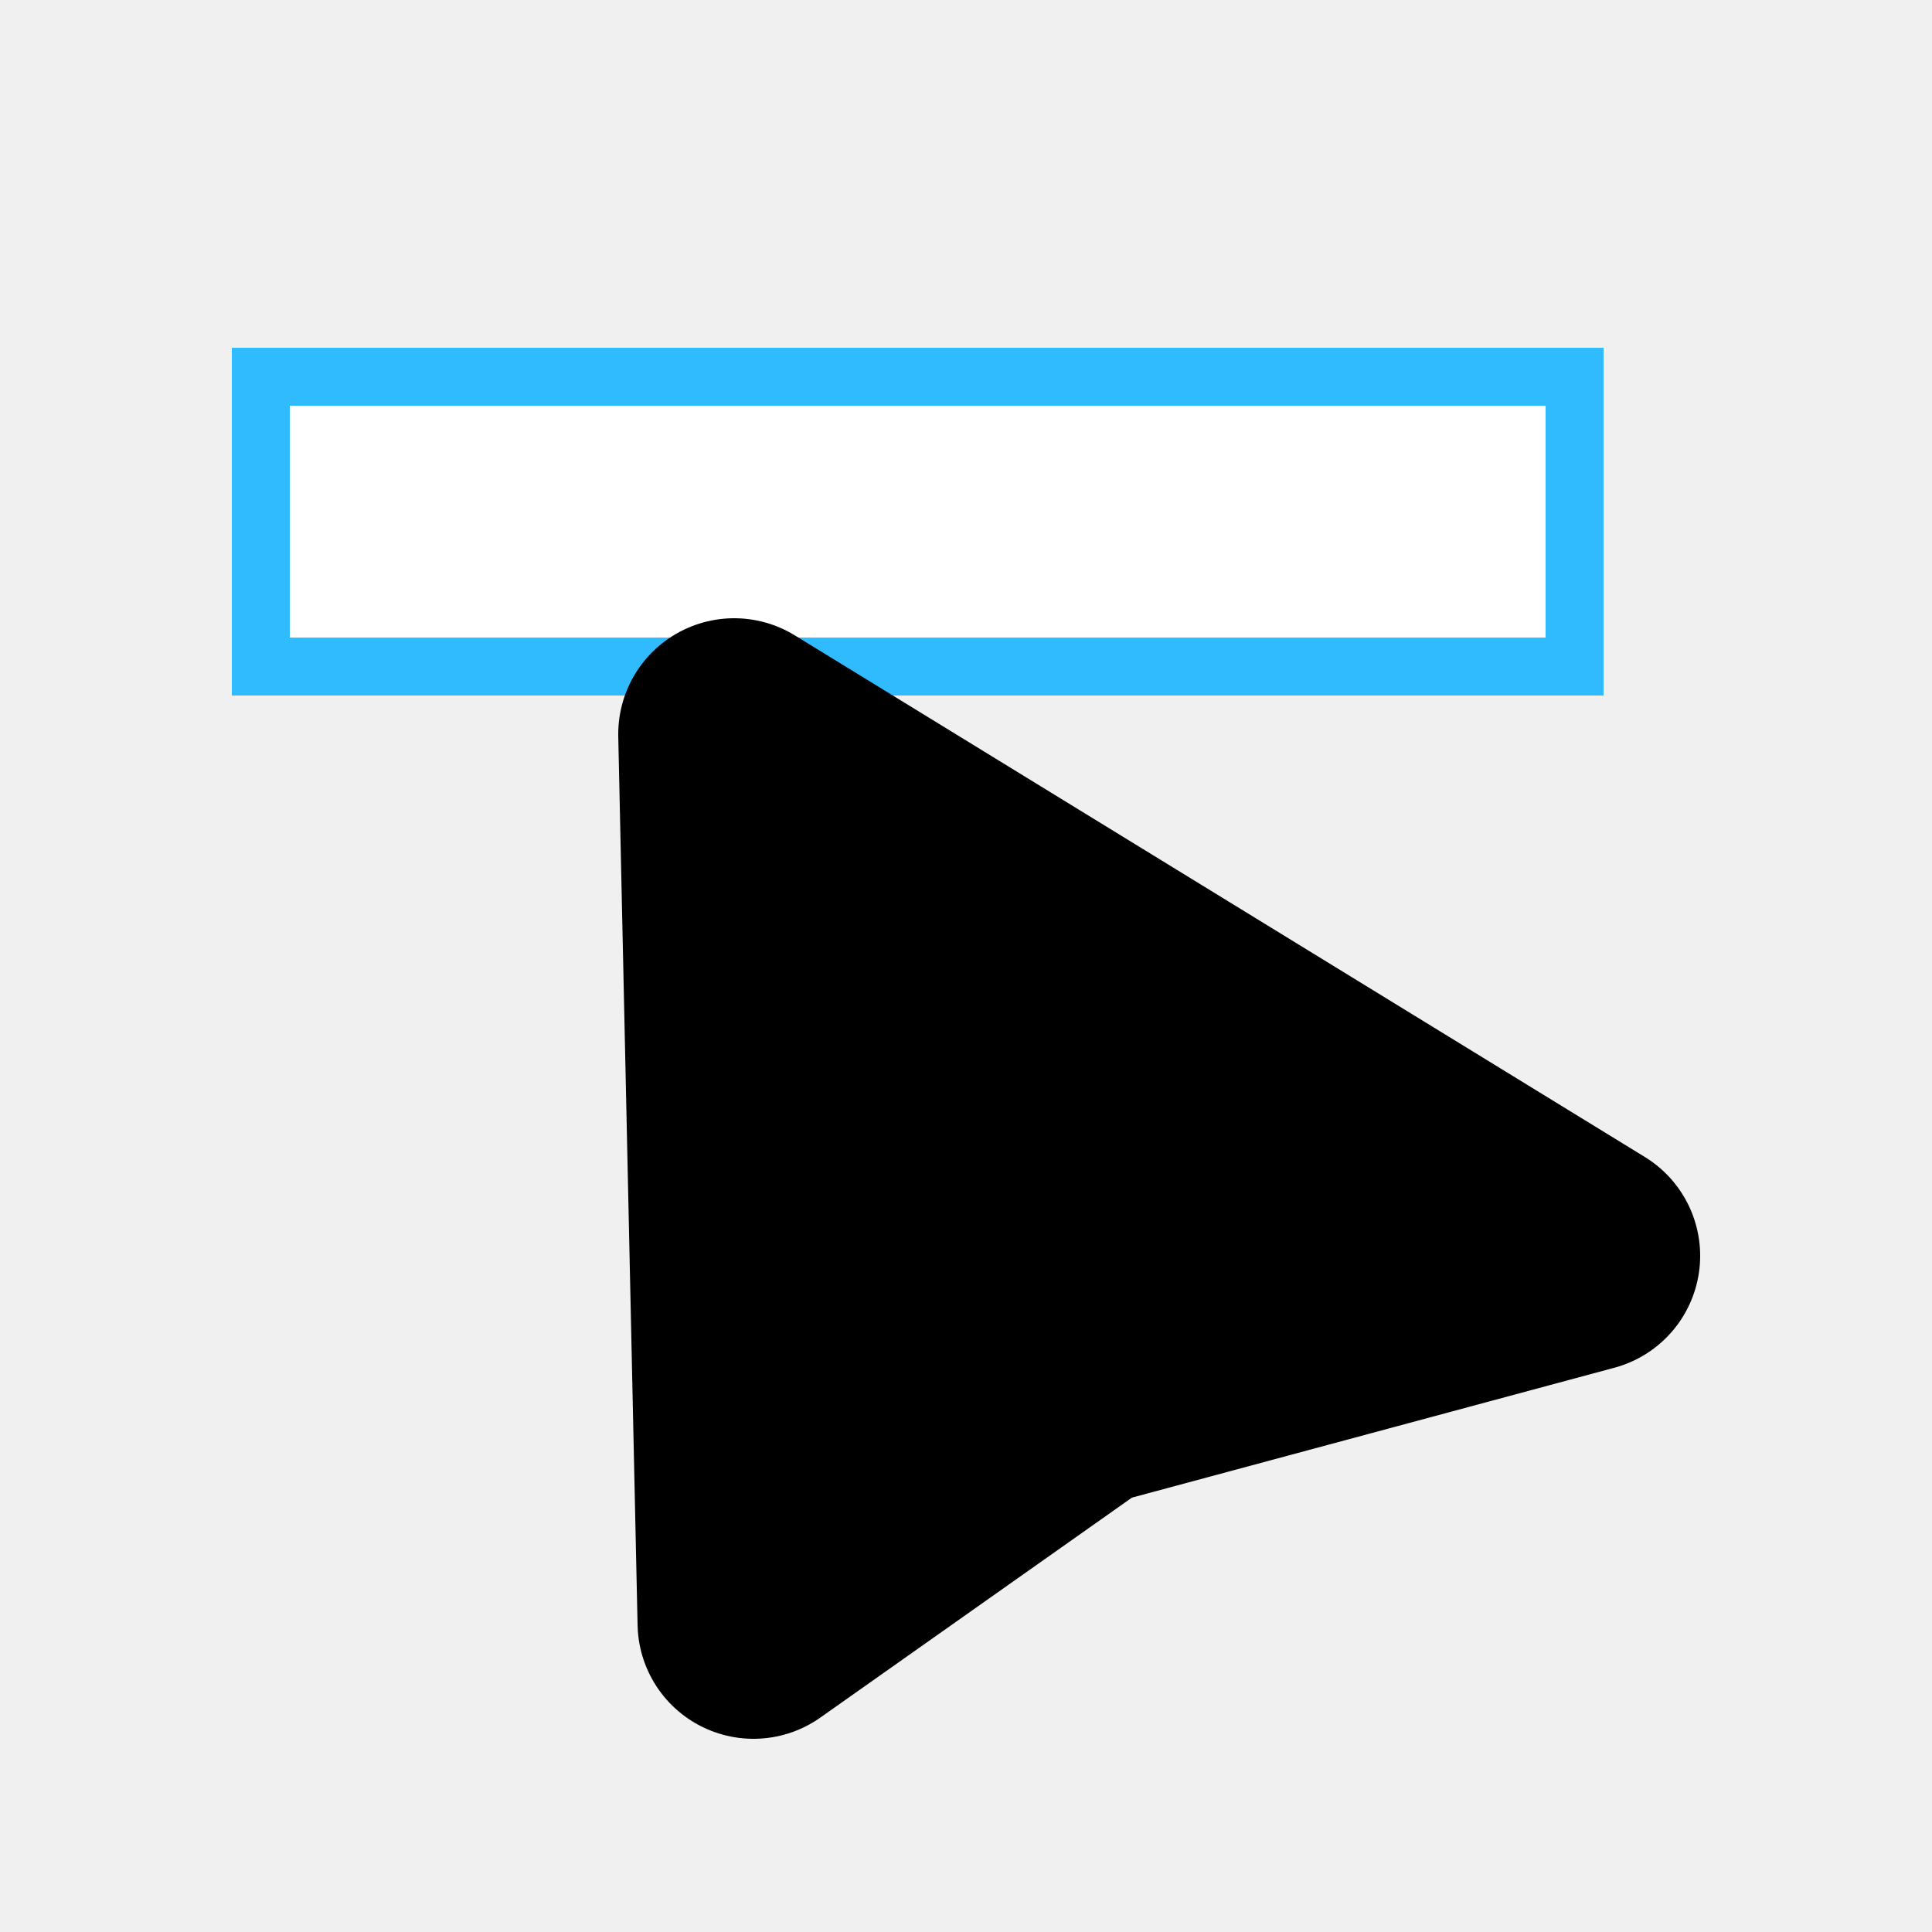
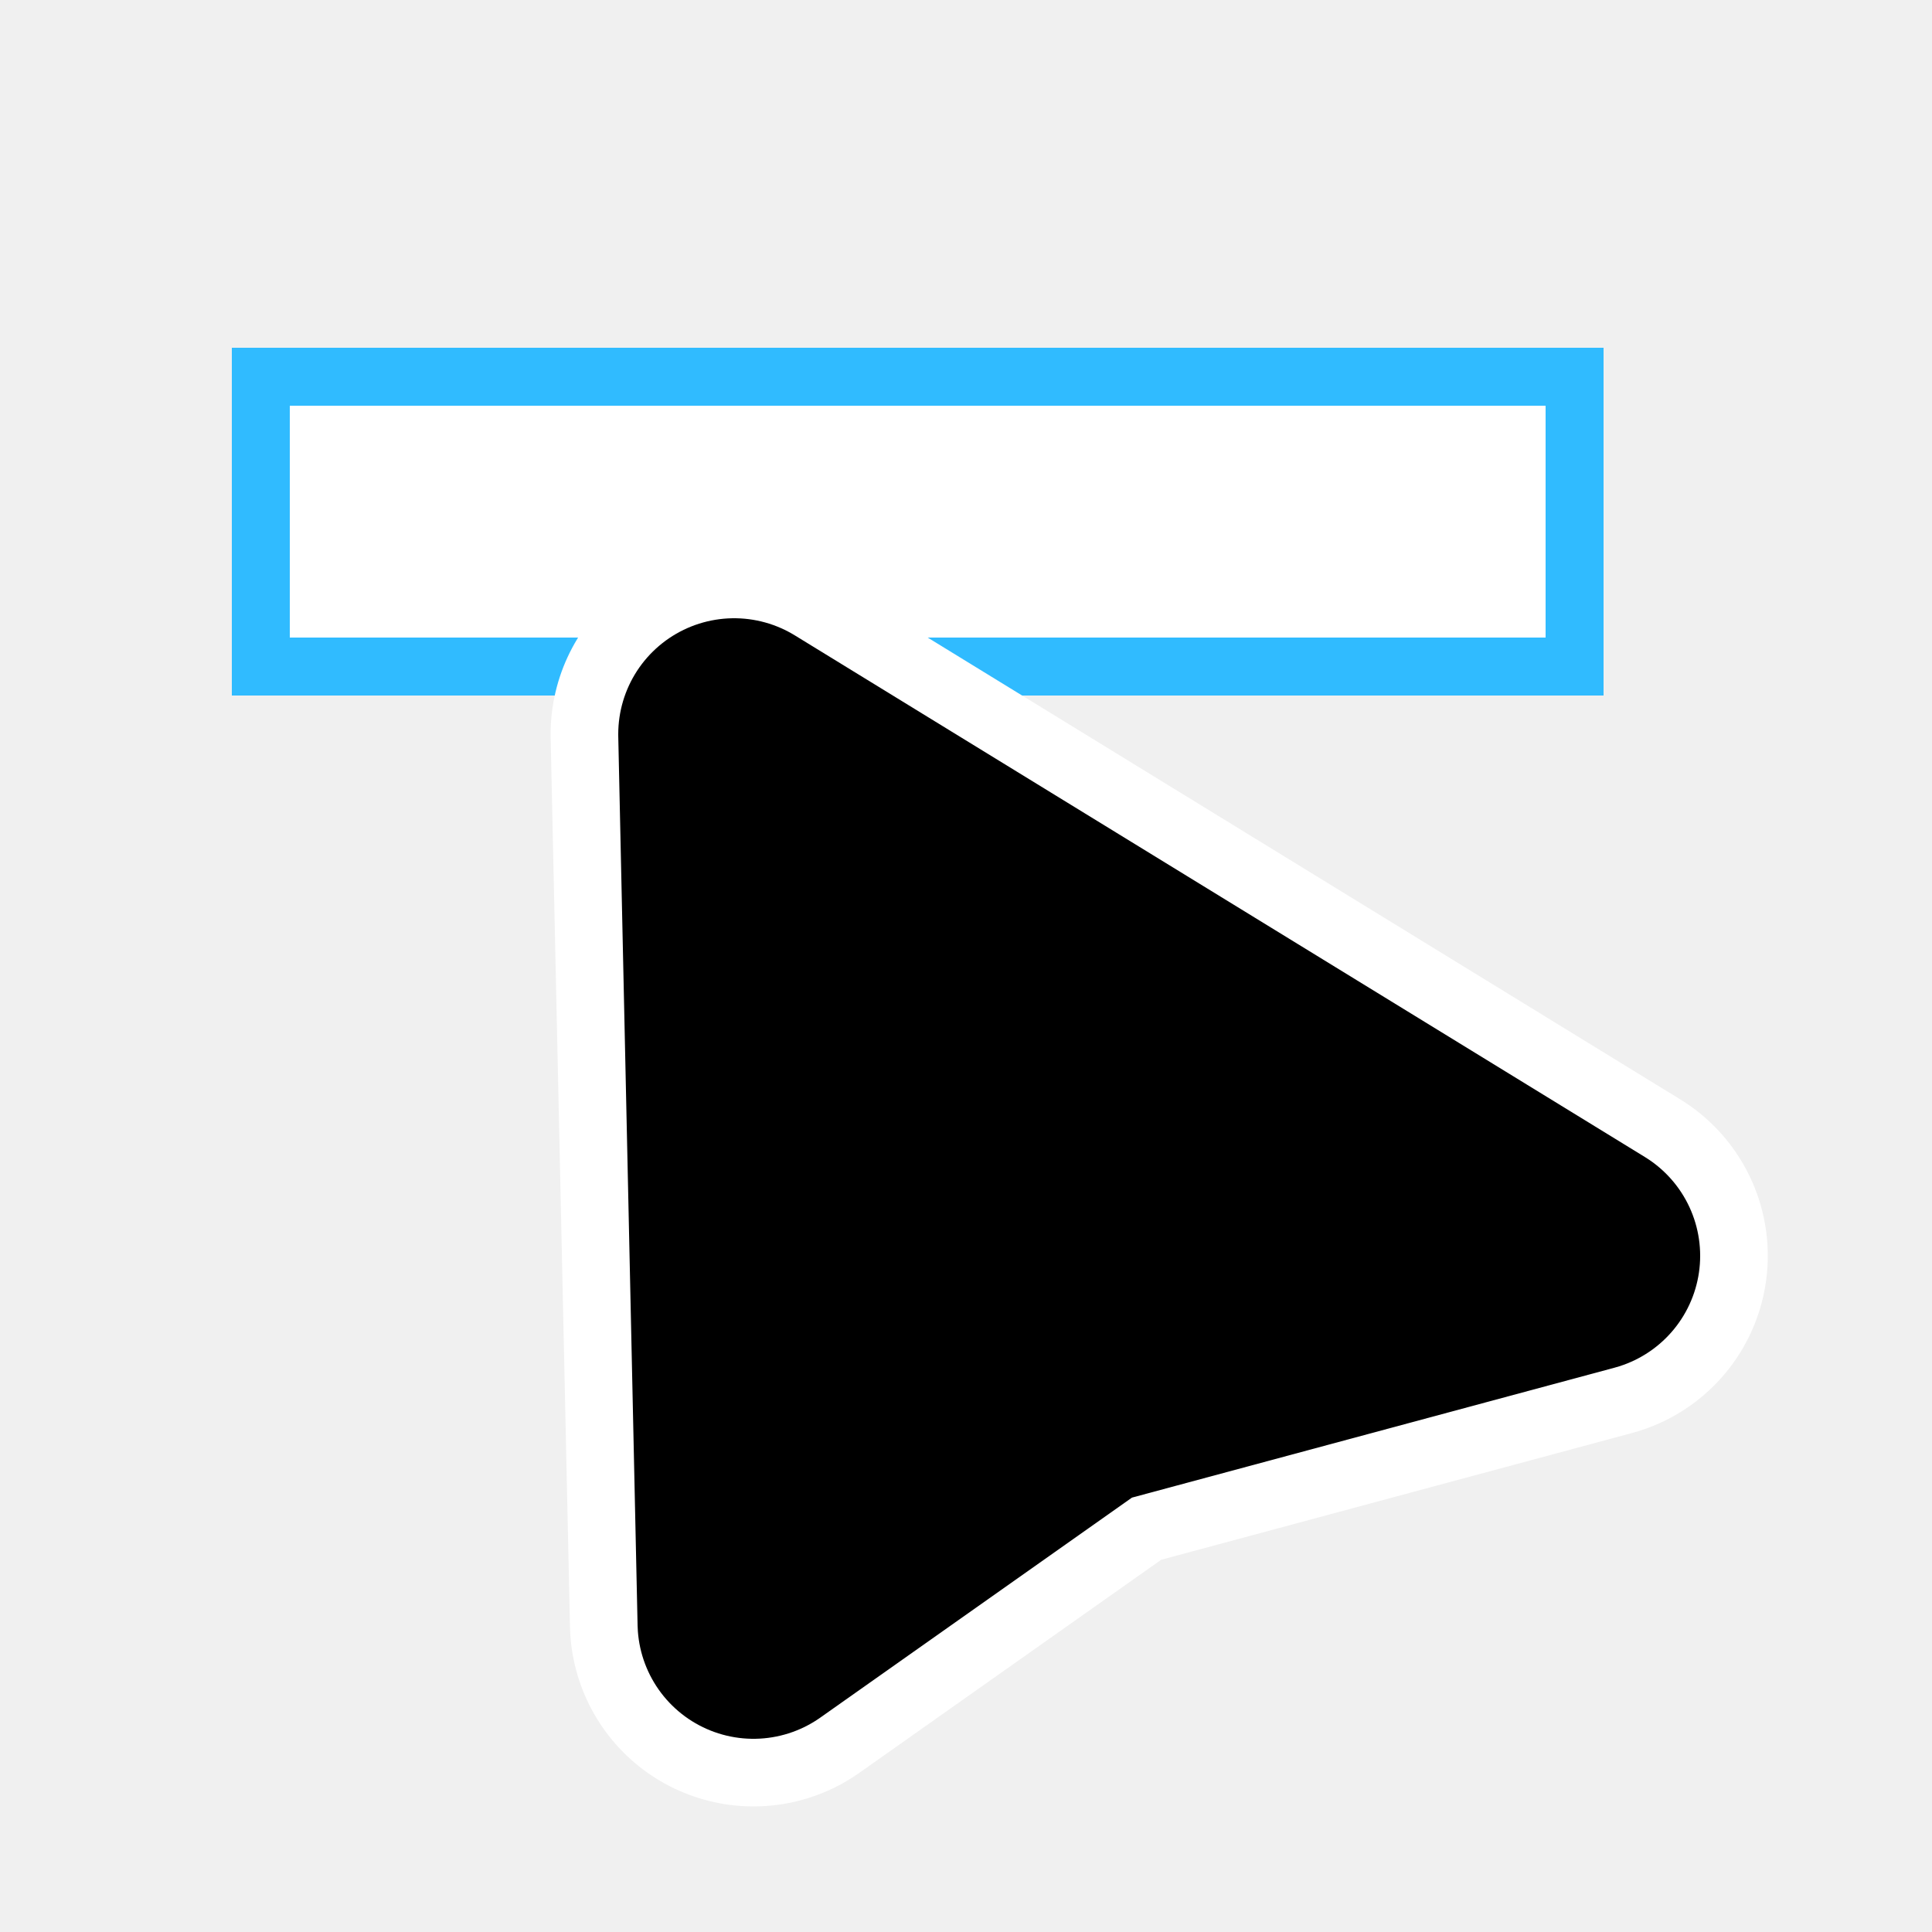
<svg xmlns="http://www.w3.org/2000/svg" viewBox="0 0 100 100">
  <rect x="13.5" y="19.5" width="68" height="15" fill="#FFFFFF" stroke="#30BBFF" stroke-width="3" />
+   <path d="M38 38 L82 65 L56 72 L39 84 Z" fill="#FFFFFF" stroke="#FFFFFF" stroke-width="19" stroke-linejoin="round" />
  <path d="M38 38 L82 65 L56 72 L39 84 Z" fill="#000000" stroke="#000000" stroke-width="12" stroke-linejoin="round" />
</svg>
